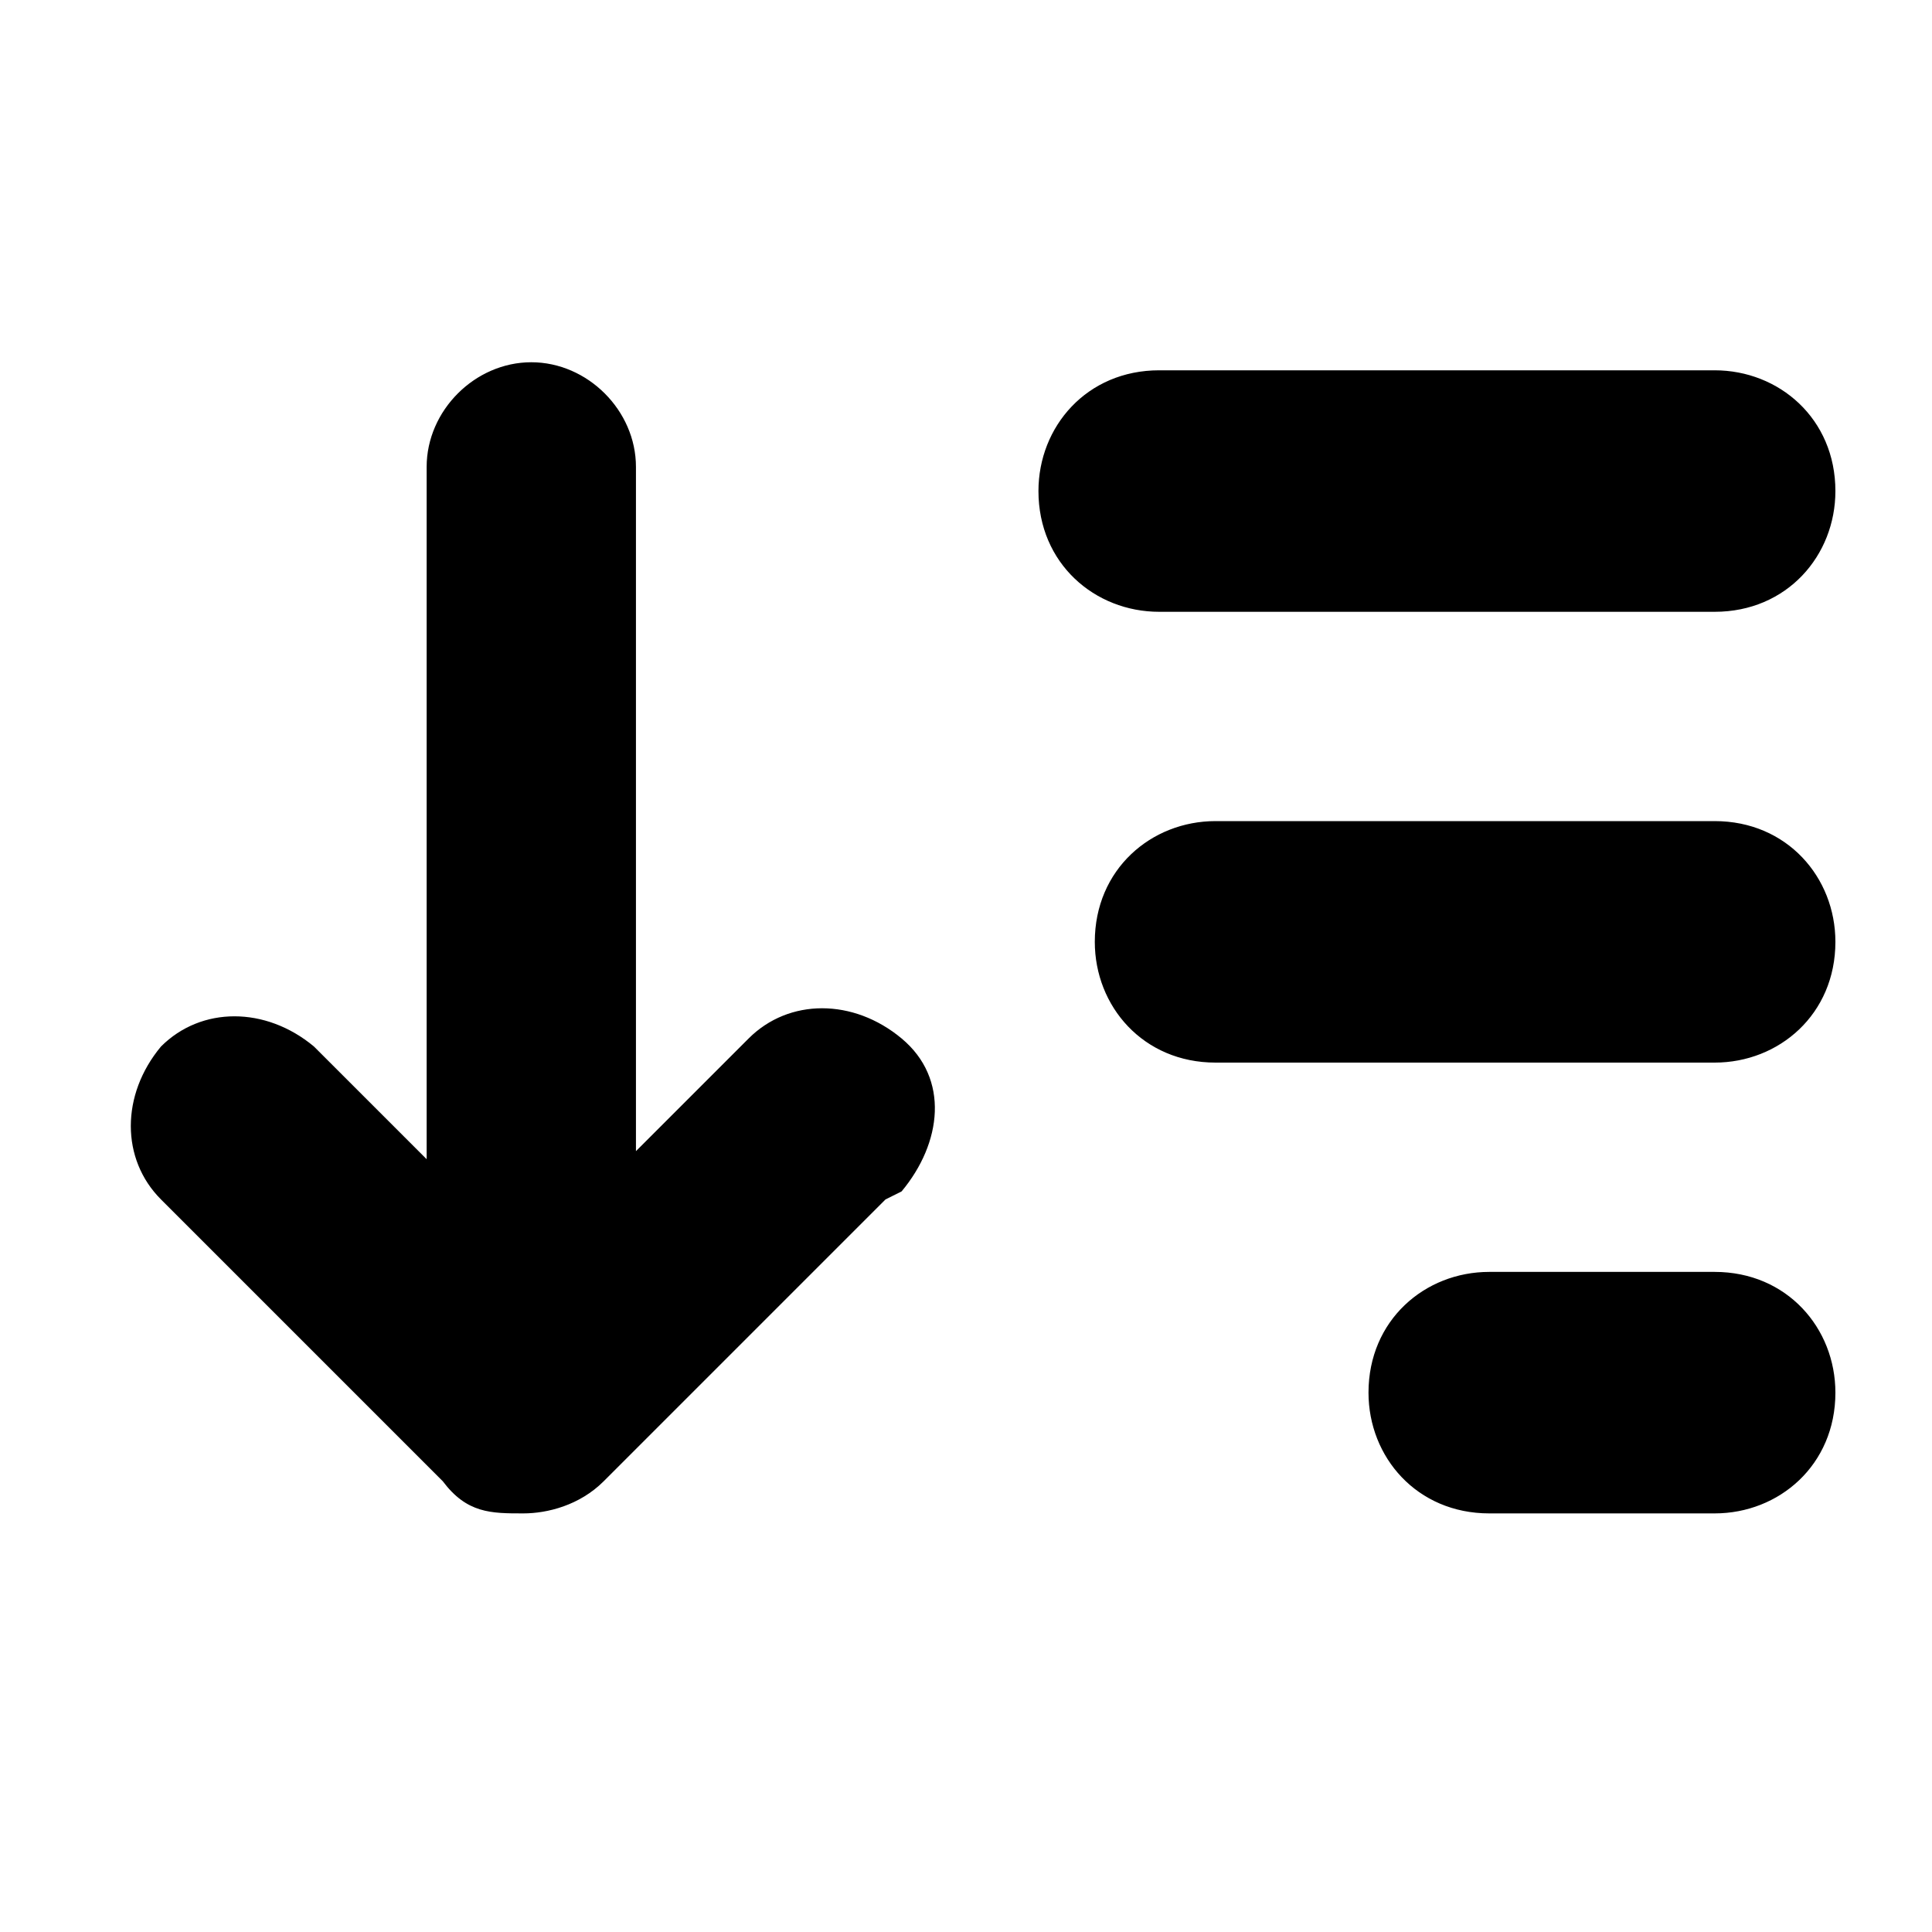
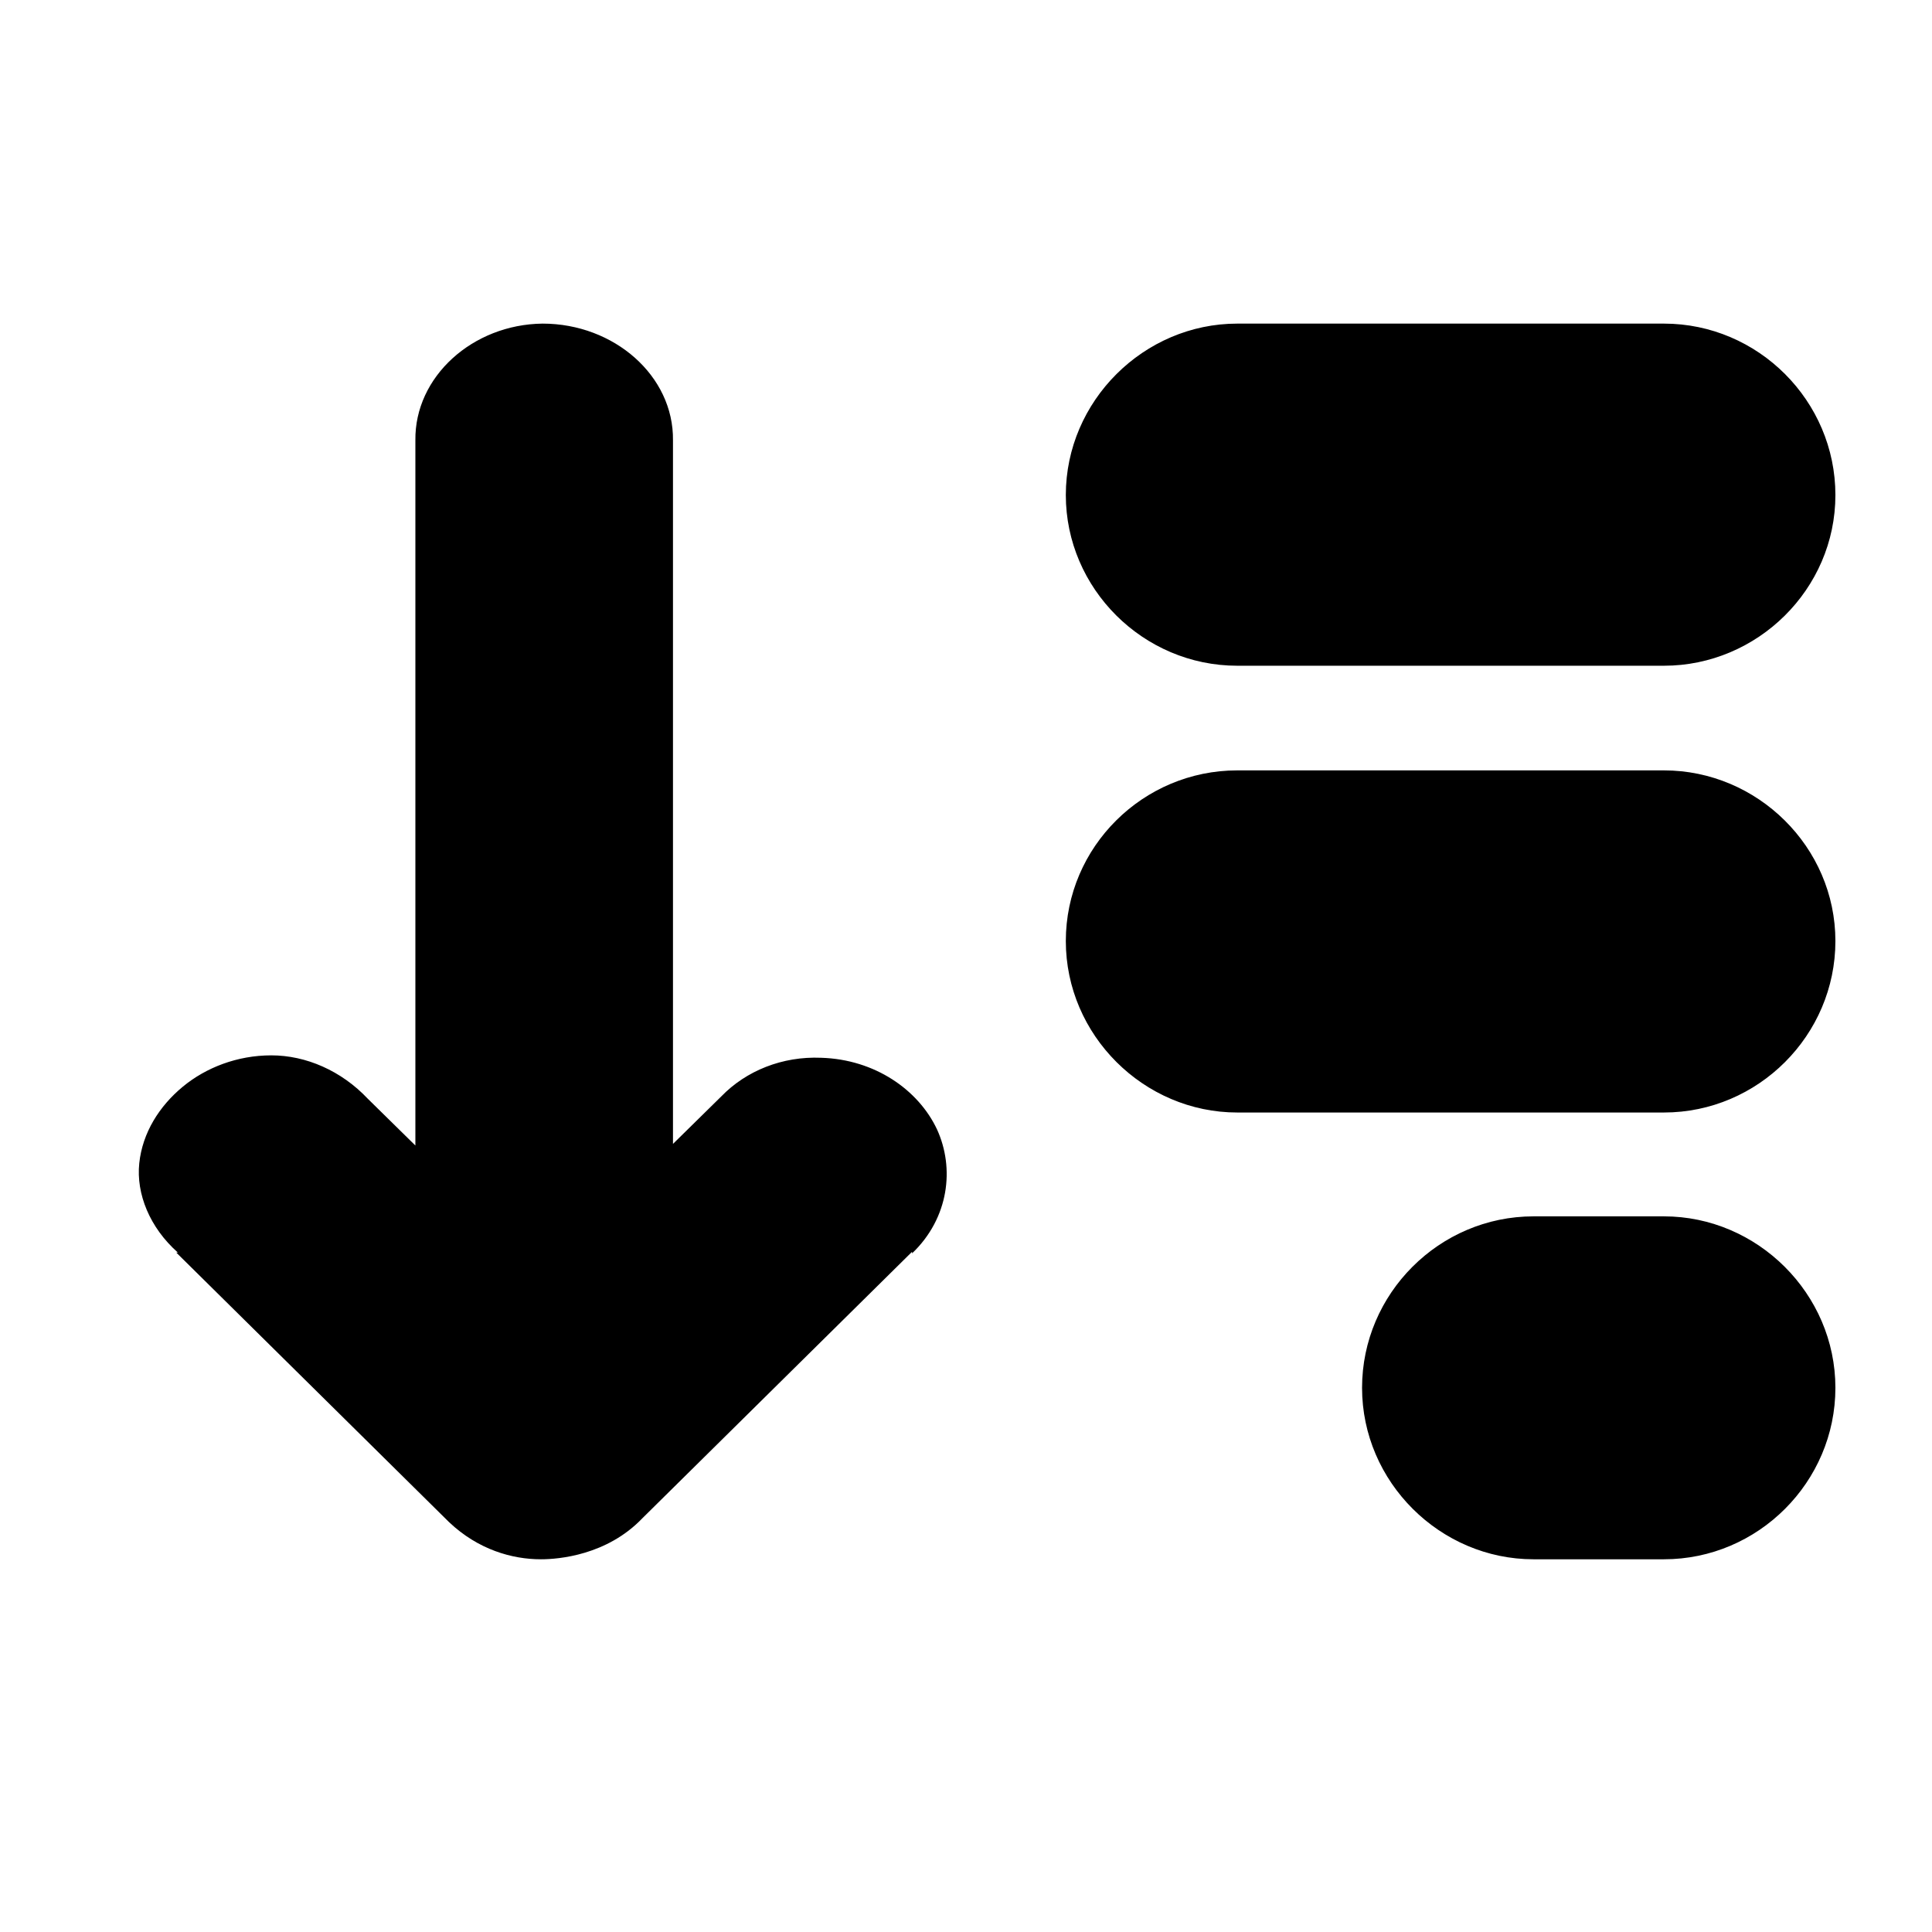
<svg xmlns="http://www.w3.org/2000/svg" id="Layer_1" version="1.1" viewBox="0 0 24 24">
  <defs>
    <style>
      .st0 {
        fill: none;
      }
    </style>
  </defs>
+   <path d="M13.24,6.15c0-1.17.97-2.13,2.13-2.13h5.3c1.17,0,2.13.96,2.13,2.13s-.97,2.12-2.13,2.12h-5.3c-1.17,0-2.13-.96-2.13-2.12ZM20.67,9.57h-5.3c-1.17,0-2.13.95-2.13,2.12s.97,2.13,2.13,2.13h5.3c1.17,0,2.13-.96,2.13-2.13s-.97-2.12-2.13-2.12ZM20.67,15.11h-1.62c-1.17,0-2.13.96-2.13,2.13s.97,2.13,2.13,2.13h1.62c1.17,0,2.13-.96,2.13-2.13s-.97-2.13-2.13-2.13ZM11.33,15.55h0s-3.35,3.31-3.35,3.31c-.44.46-1.04.51-1.26.51-.36,0-.78-.12-1.14-.46,0,0,0,0,0,0l-3.39-3.35h.02c-.35-.31-.52-.73-.48-1.11.04-.38.25-.71.54-.95s.68-.39,1.1-.39c.43,0,.87.19,1.2.54l.59.58V5.47c-.01-.79.71-1.44,1.58-1.45h0c.89,0,1.63.65,1.62,1.45v8.74l.6-.59c.31-.32.76-.5,1.24-.48.67.02,1.21.4,1.44.89.22.48.15,1.1-.31,1.54Z" />
  <rect class="st0" width="24" height="24" />
-   <path d="M11,14.9l-3.5,3.5c-.3.3-.7.4-1,.4-.4,0-.7,0-1-.4l-3.5-3.5c-.5-.5-.5-1.3,0-1.9.5-.5,1.3-.5,1.9,0l1.4,1.4V5.8c0-.7.6-1.3,1.3-1.3s1.3.6,1.3,1.3v8.5l1.4-1.4c.5-.5,1.3-.5,1.9,0s.5,1.3,0,1.9ZM22.8,6.1h0c0-.9-.7-1.5-1.5-1.5h-6.9c-.9,0-1.5.7-1.5,1.5h0c0,.9.7,1.5,1.5,1.5h6.9c.9,0,1.5-.7,1.5-1.5ZM21.3,13.2h-6.2c-.9,0-1.5-.7-1.5-1.5h0c0-.9.7-1.5,1.5-1.5h6.2c.9,0,1.5.7,1.5,1.5h0c0,.9-.7,1.5-1.5,1.5ZM21.3,18.8h-2.8c-.9,0-1.5-.7-1.5-1.5h0c0-.9.7-1.5,1.5-1.5h2.8c.9,0,1.5.7,1.5,1.5h0c0,.9-.7,1.5-1.5,1.5Z" />
</svg>
